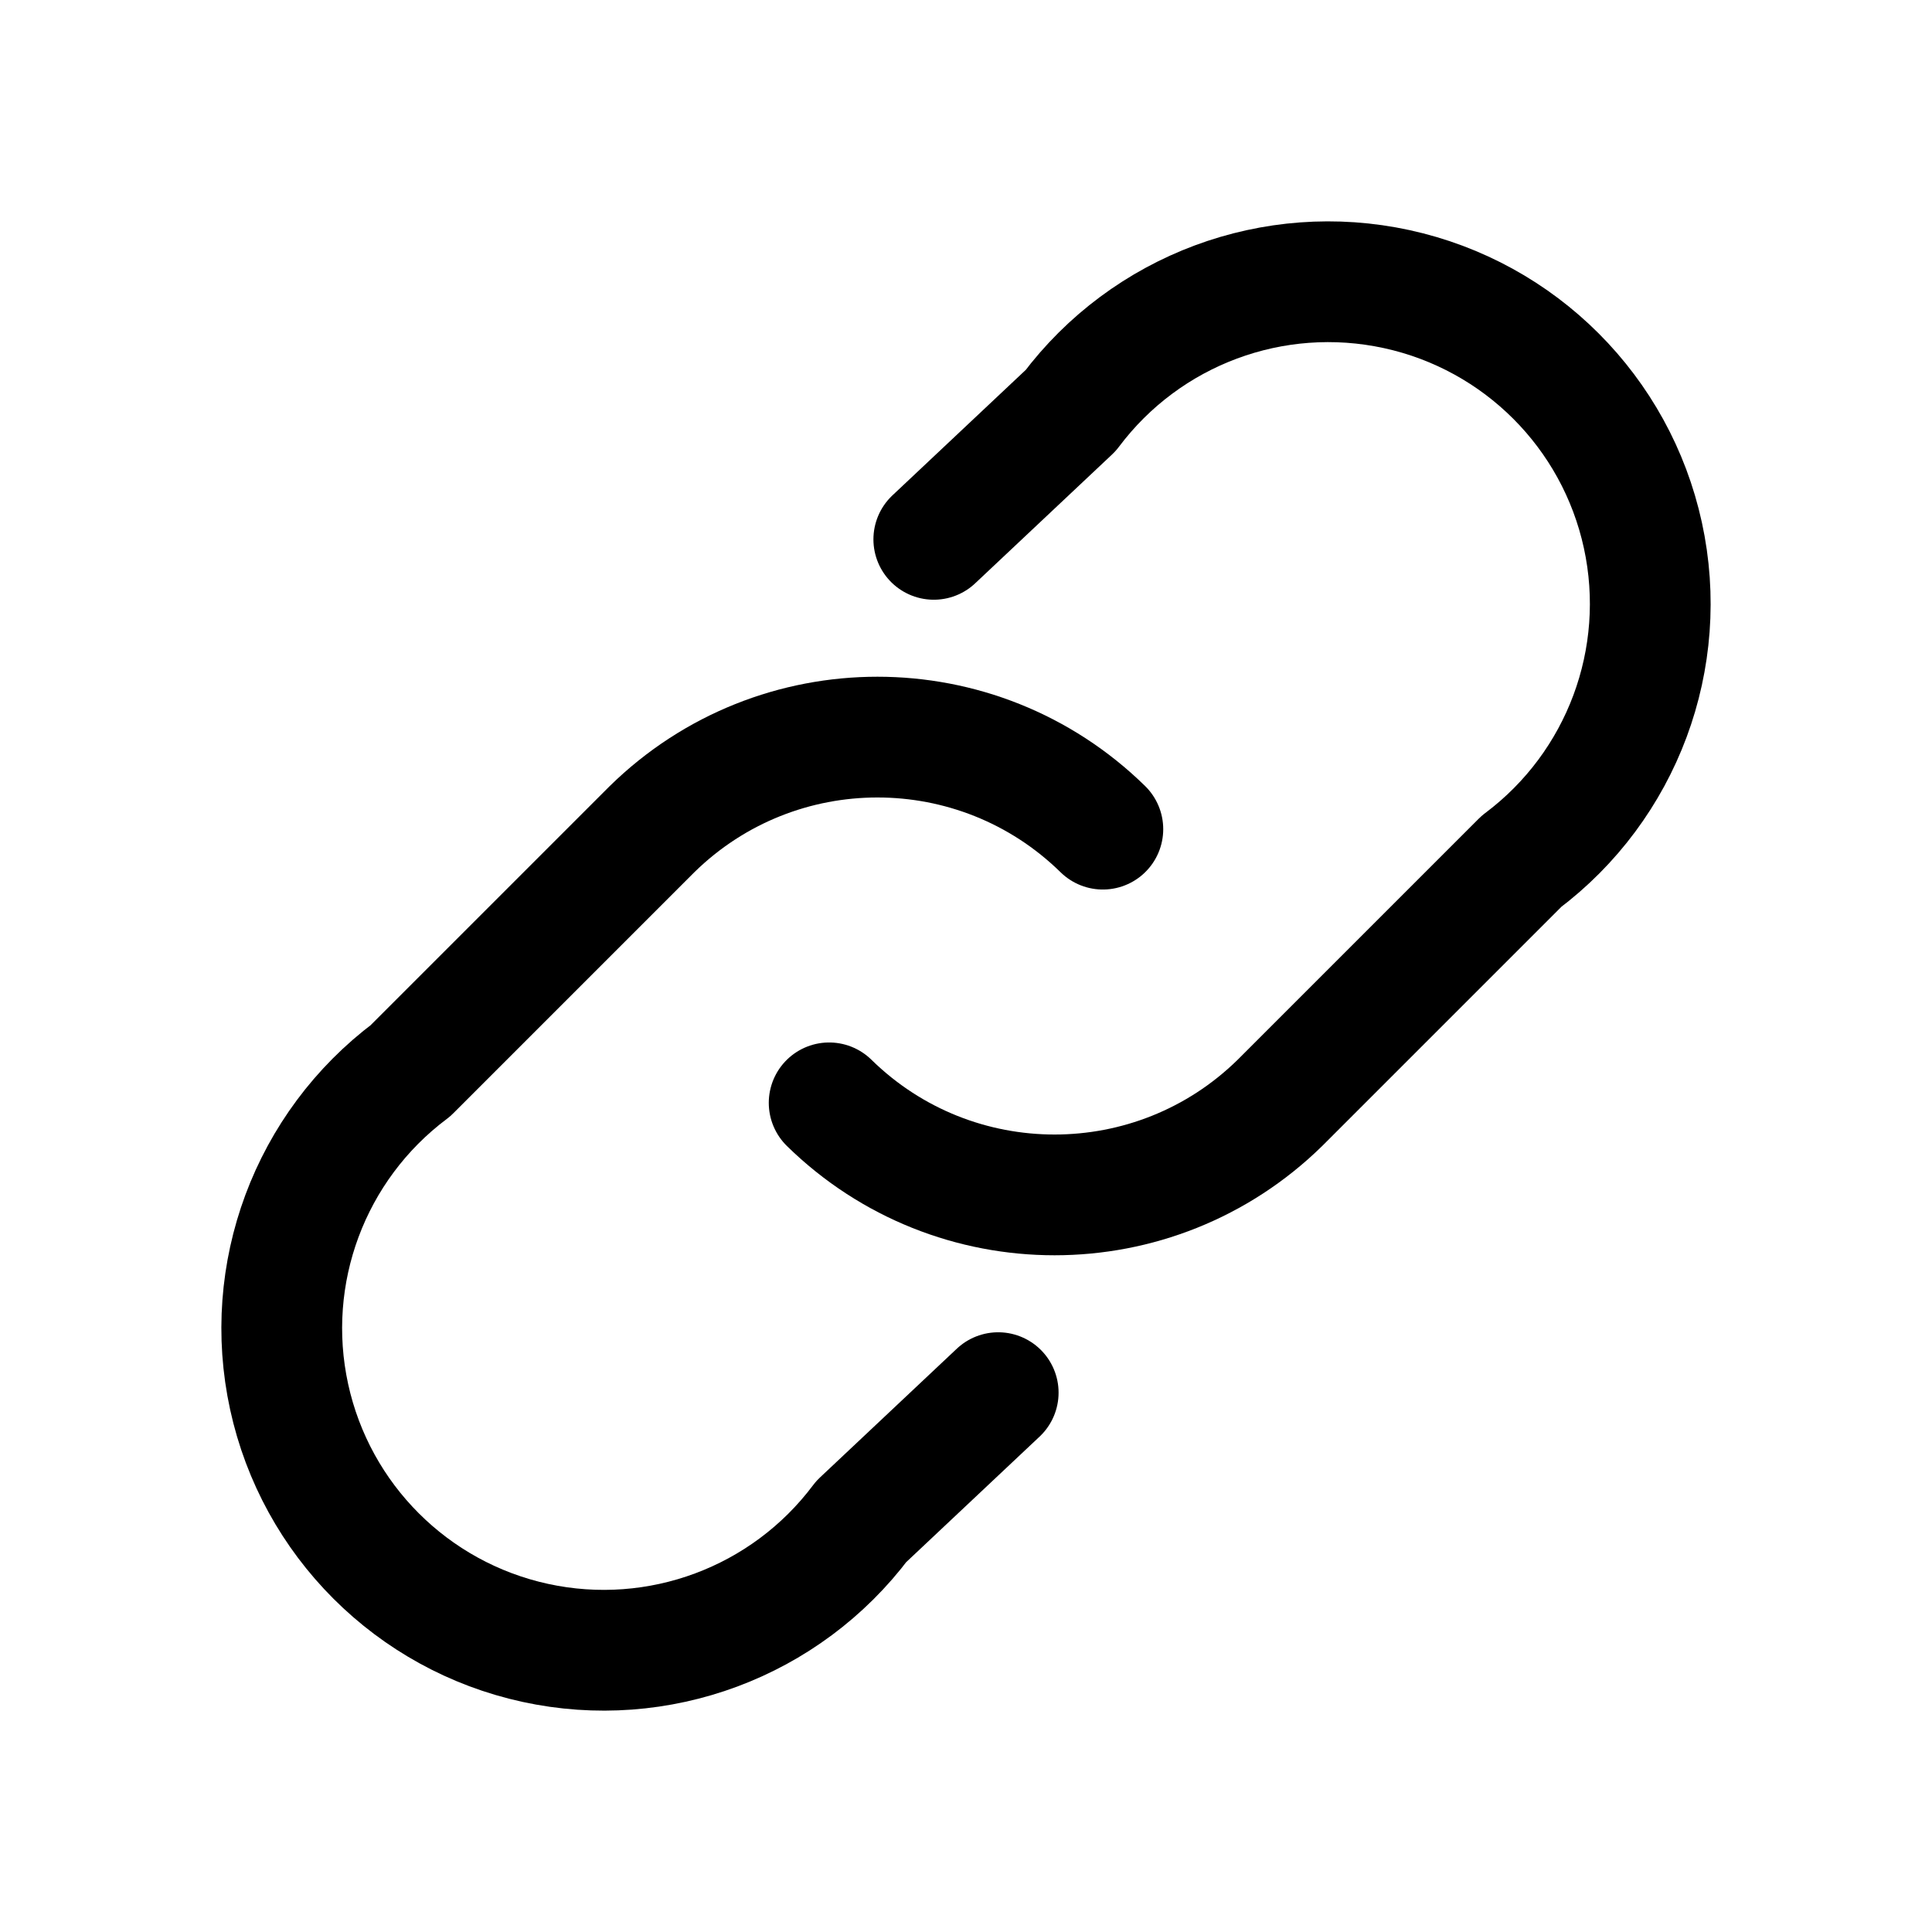
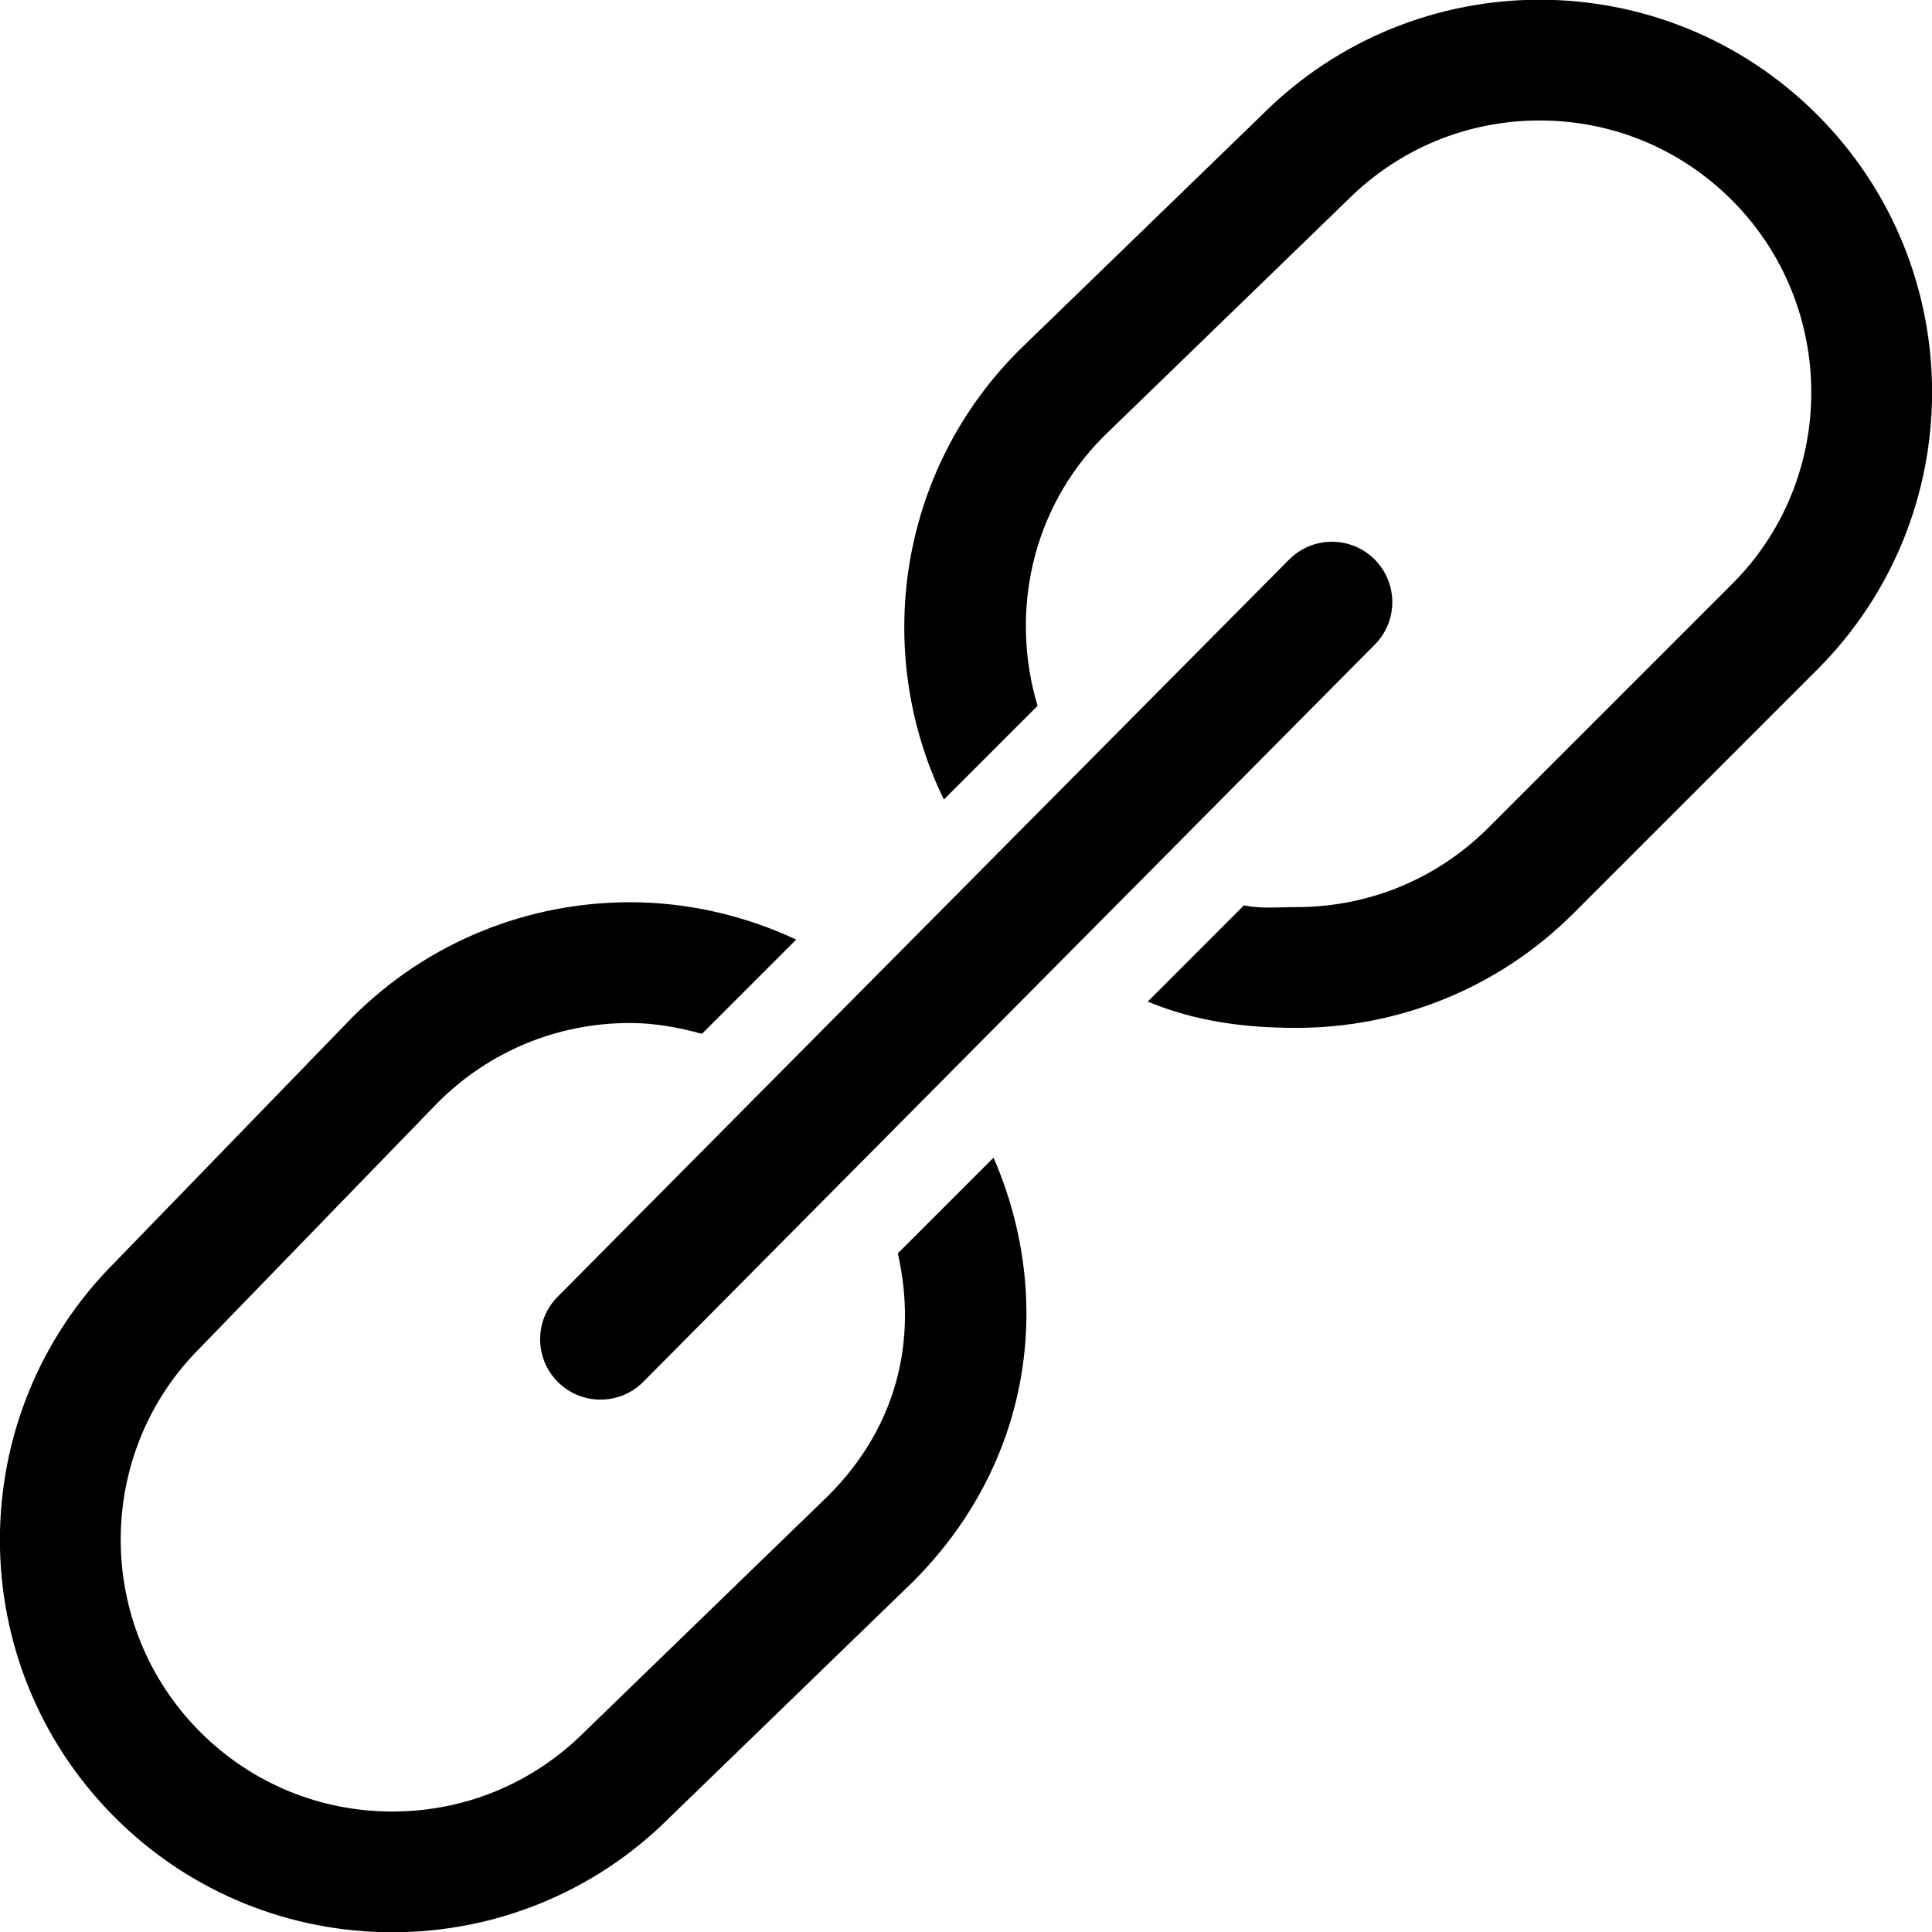
- <svg xmlns="http://www.w3.org/2000/svg" viewBox="0 0 24 24" fill="none" stroke="currentColor" stroke-width="1.5" stroke-linecap="round" stroke-linejoin="round">
-   <path d="M10.3 13.7a4 4 0 0 0 5.6 0l3-3a4 4 0 1 0-5.6-5.6L11.6 6.7" />
-   <path d="M13.7 10.3a4 4 0 0 0-5.6 0l-3 3a4 4 0 1 0 5.6 5.6l1.7-1.6" />
+ <svg xmlns="http://www.w3.org/2000/svg" viewBox="0 0 1024 1024">
+   <path d="M295.664 732.448c6.256 6.256 14.432 9.376 22.624 9.376s16.368-3.12 22.624-9.376L728.576 341.76c12.496-12.496 12.496-32.752 0-45.248s-32.752-12.496-45.248 0L295.664 687.2c-12.512 12.496-12.512 32.752 0 45.248zm180.208-68.143c10.576 46.624-.834 92.4-36.866 128.432L309.758 917.985c-27.2 27.184-63.36 42.16-101.824 42.16s-74.624-14.976-101.808-42.16c-56.144-56.16-56.144-147.536-.336-203.344l126.256-130.256c27.2-27.184 63.36-42.176 101.824-42.176 13.152 0 25.824 2.352 38.176 5.743L421.998 498c-27.872-13.024-57.952-19.792-88.128-19.792-53.233 0-106.465 20.32-147.073 60.929L60.86 669.073c-81.216 81.216-81.216 212.912 0 294.16 40.608 40.624 93.84 60.912 147.073 60.912s106.465-20.288 147.073-60.912L483.95 838.289c62.128-62.128 75.568-148.72 42.656-224.72zM963.134 60.784C922.51 20.176 869.294-.145 816.077-.145c-53.248 0-106.496 20.32-147.088 60.929L540.061 185.728c-64.4 64.4-77.536 160.465-39.792 238.033l49.664-49.648c-14.704-49.104-3.408-104.336 35.056-142.832l129.248-125.248c27.216-27.184 63.344-42.176 101.84-42.176 38.431 0 74.624 14.992 101.808 42.176 56.128 56.16 56.128 147.536.32 203.344L788.957 438.625c-27.183 27.183-63.376 42.159-101.808 42.159-9.808 0-18.431.992-27.84-.928l-50.975 51.008c25.471 10.592 51.632 13.935 78.815 13.935 53.216 0 106.432-20.303 147.056-60.927L963.15 354.928c81.2-81.216 81.2-212.896-.015-294.144z" />
</svg>
